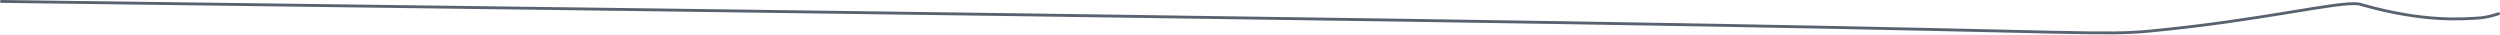
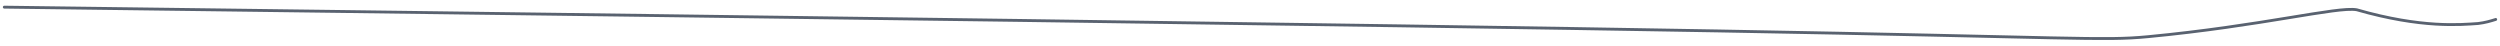
- <svg xmlns="http://www.w3.org/2000/svg" width="873" height="12" viewBox="0 0 873 12" fill="none">
-   <path d="M0.5 0.5C0.568 0.5 0.636 0.5 119.052 2.025C237.468 3.551 474.23 6.601 600.336 8.828C726.443 11.056 734.719 12.367 750.788 10.841C790.714 7.049 817.099 0.219 823.852 1.416C846.626 7.973 860.332 6.628 866.307 6.23C868.92 5.914 870.683 5.367 872.5 4.803" stroke="#596270" stroke-linecap="round" />
+ <svg xmlns="http://www.w3.org/2000/svg" viewBox="0 0 875 16" fill="none" preserveAspectRatio="none">
+   <path d="M0.5 0.5C0.568 0.5 0.636 0.5 119.052 2.025C237.468 3.551 474.23 6.601 600.336 8.828C726.443 11.056 734.719 12.367 750.788 10.841C790.714 7.049 817.099 0.219 823.852 1.416C846.626 7.973 860.332 6.628 866.307 6.23C868.92 5.914 870.683 5.367 872.5 4.803" stroke="#596270" stroke-linecap="round" vector-effect="non-scaling-stroke" transform="translate(1 2)" />
</svg>
